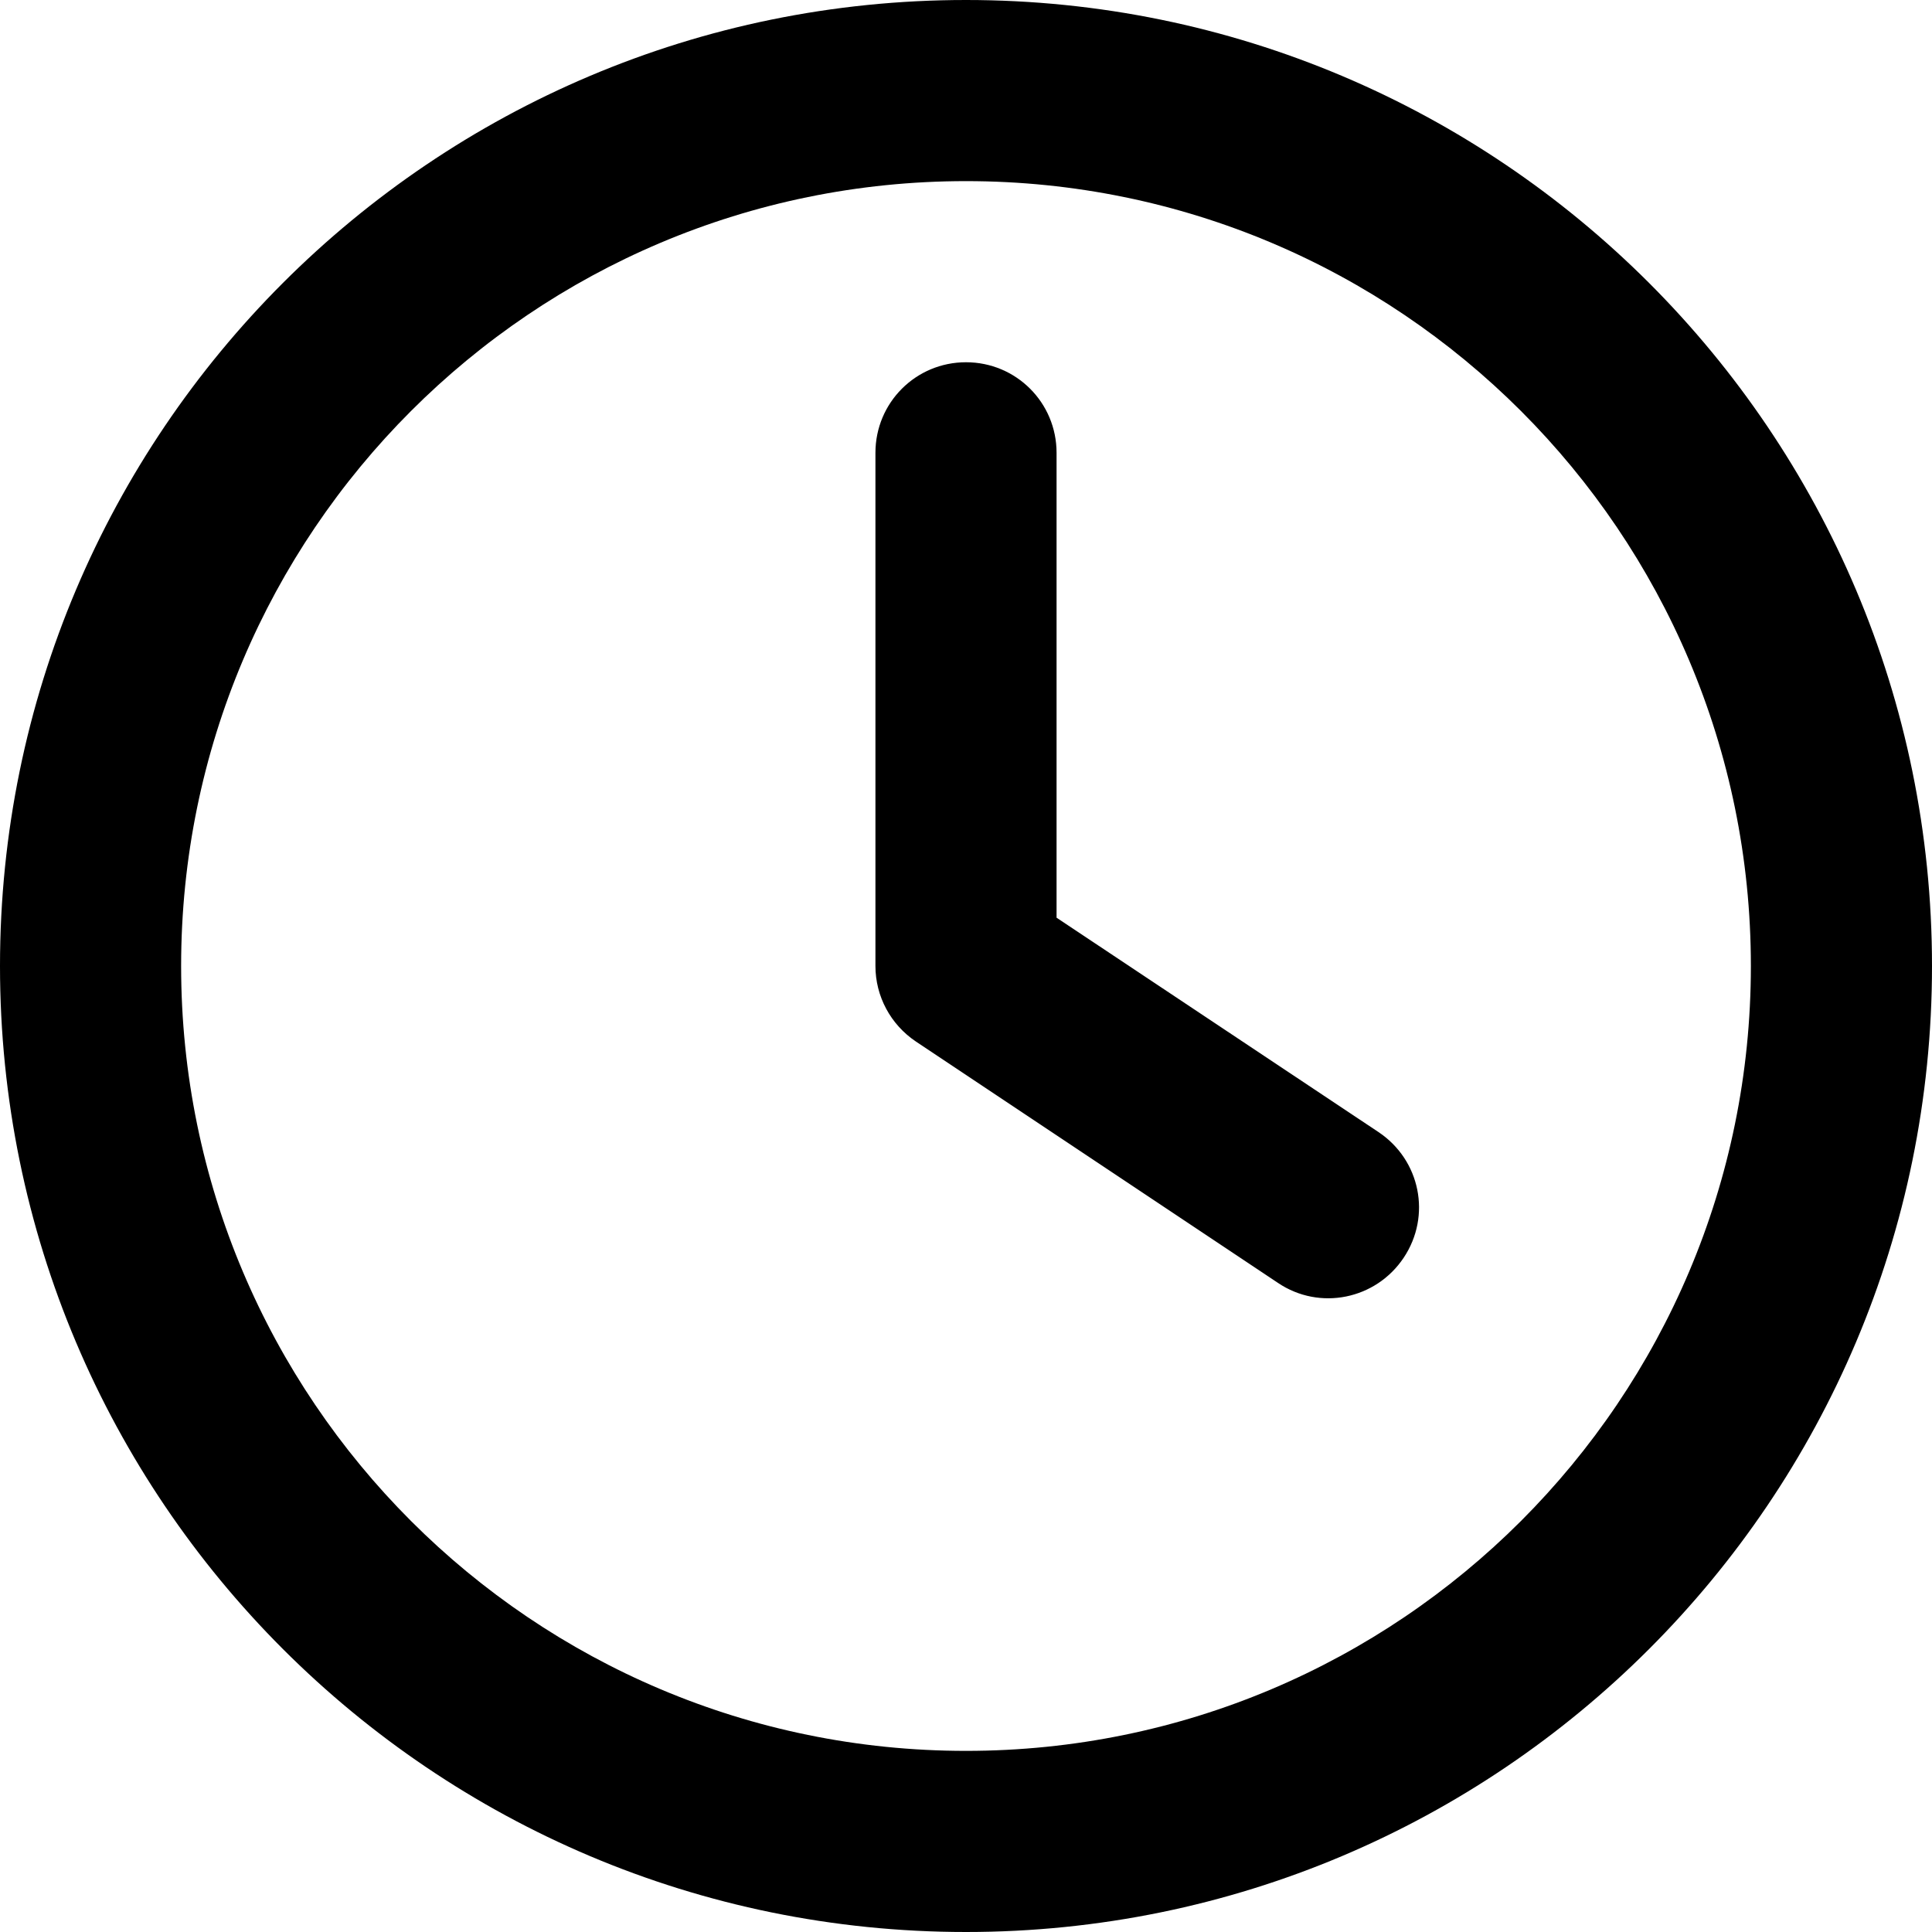
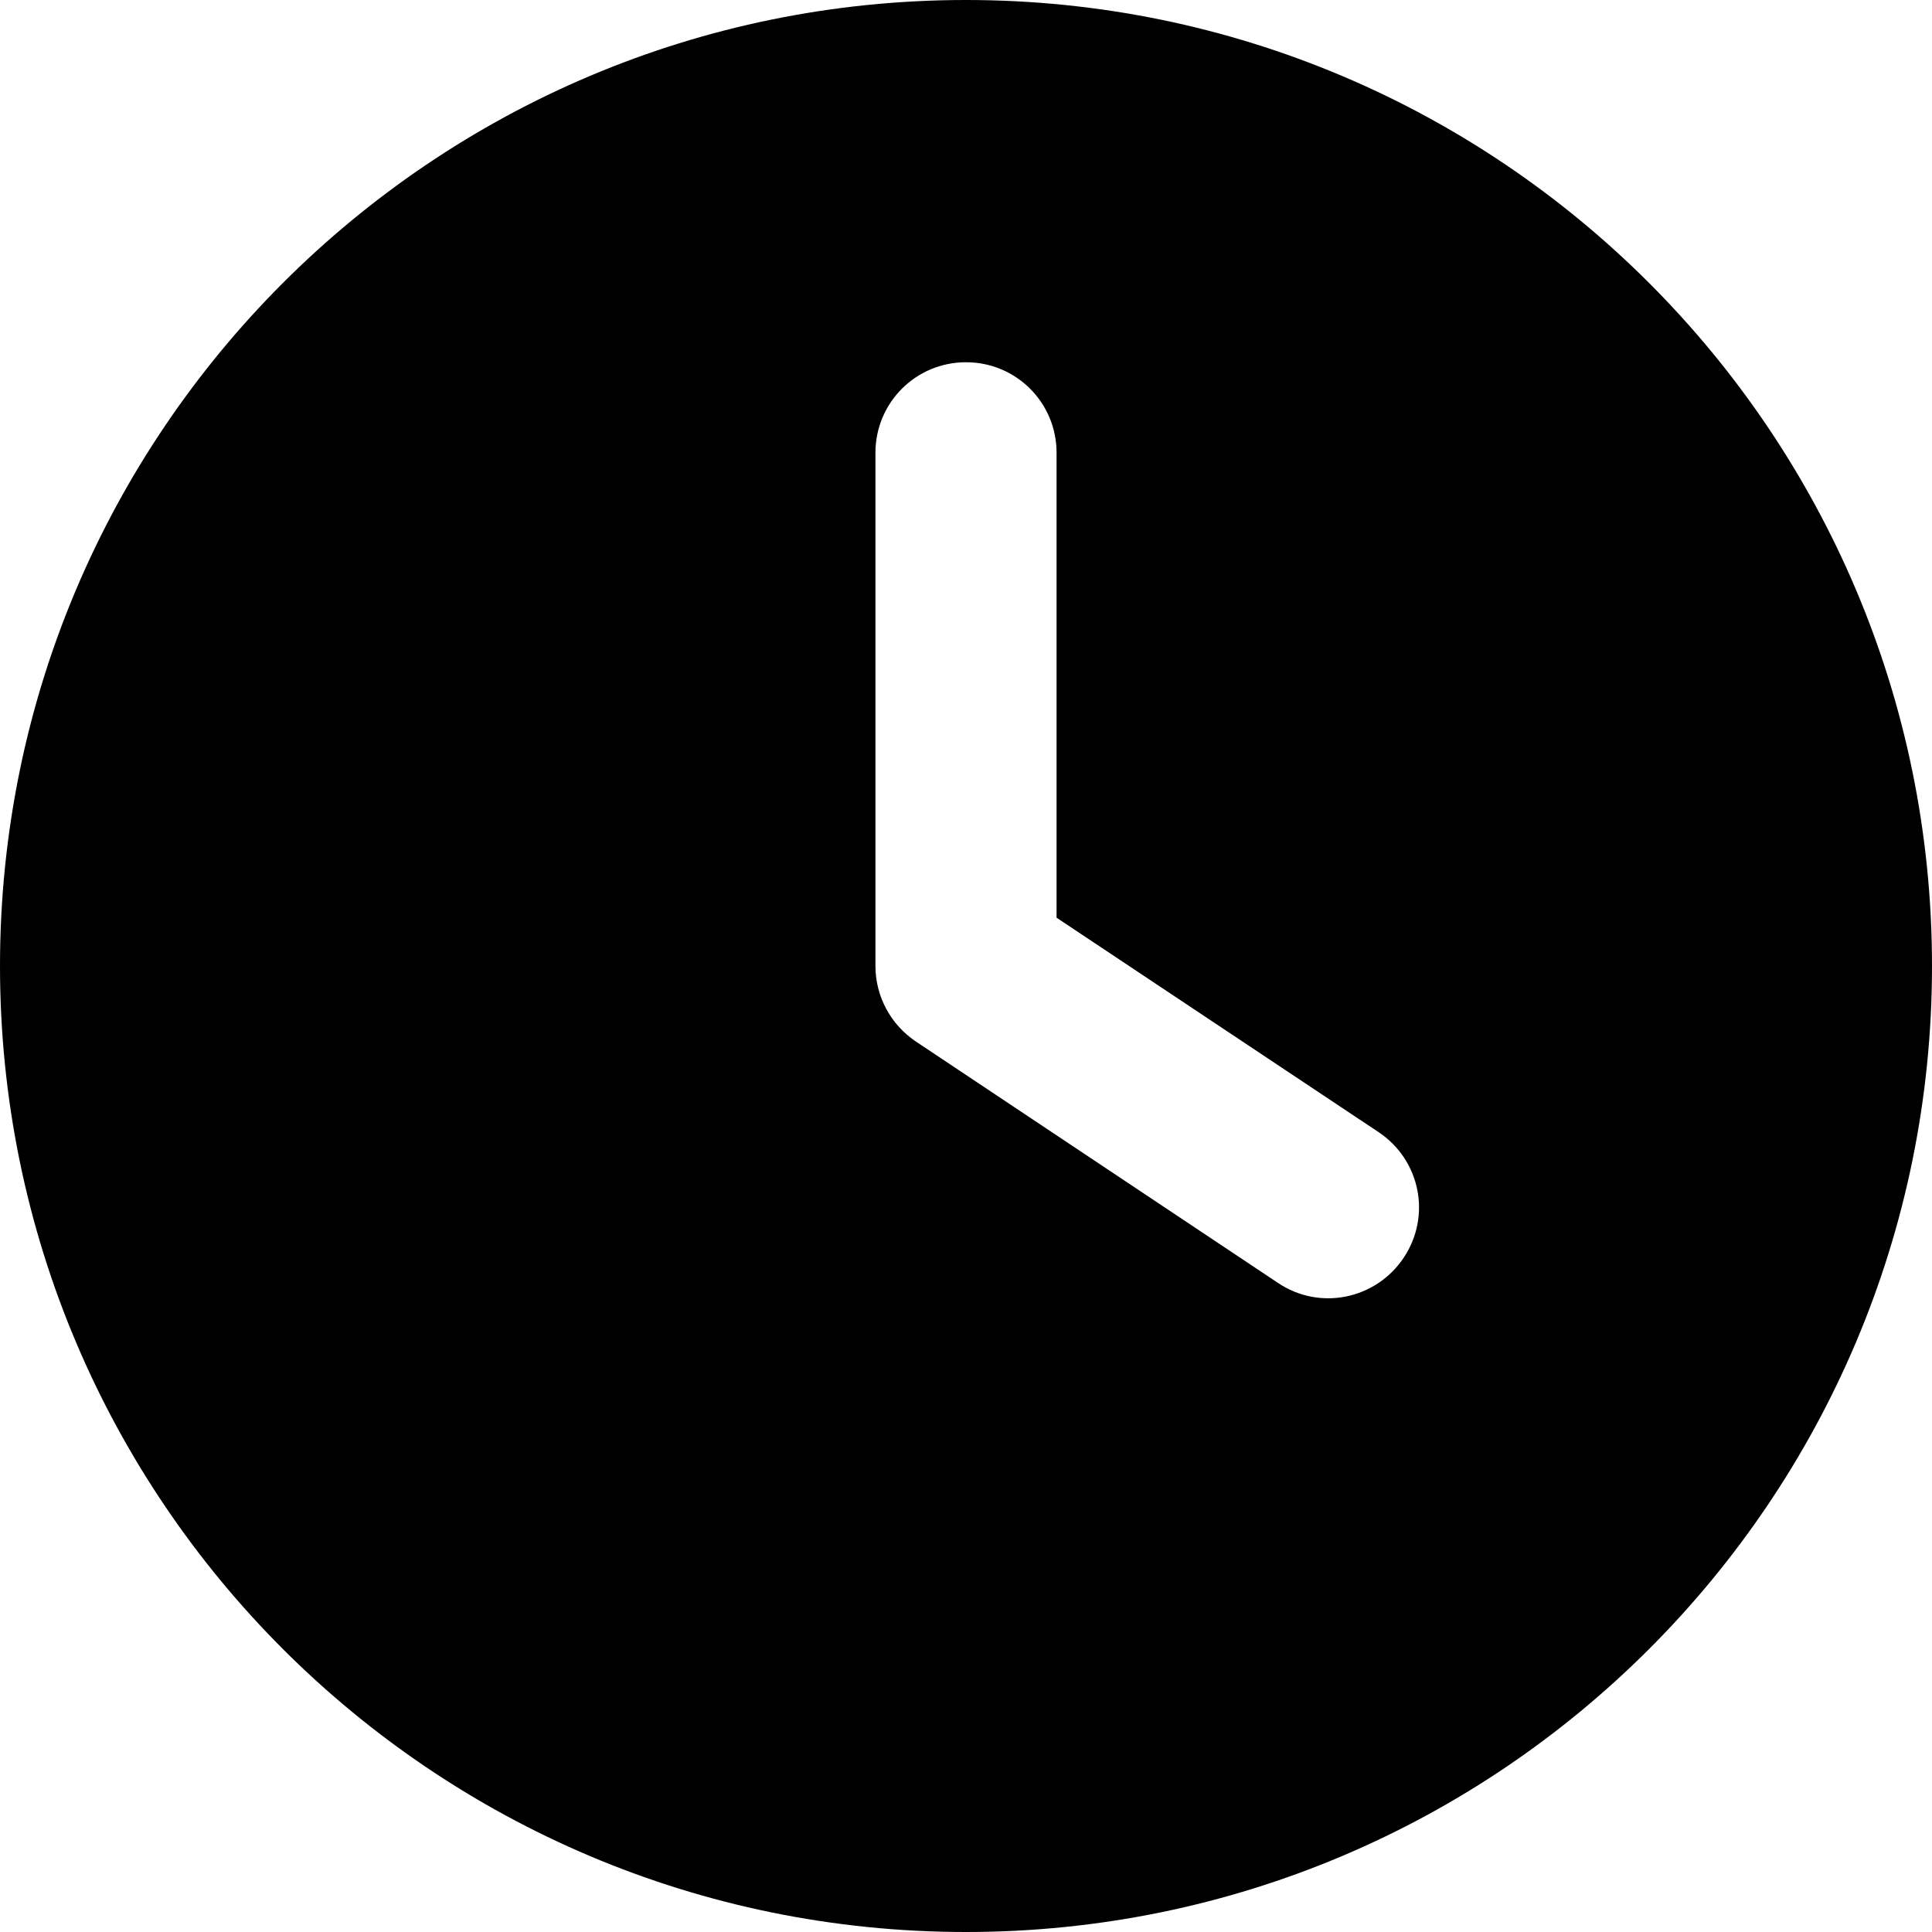
<svg xmlns="http://www.w3.org/2000/svg" viewBox="0 0 512 512">
-   <path d="M464 256A208 208 0 1 1 48 256a208 208 0 1 1 416 0zM0 256a256 256 0 1 0 512 0A256 256 0 1 0 0 256zM232 120V256c0 8 4 15.5 10.7 20l96 64c11 7.4 25.9 4.4 33.3-6.7s4.4-25.9-6.7-33.3L280 243.2V120c0-13.3-10.7-24-24-24s-24 10.7-24 24z" />
+   <path d="M256 0a256 256 0 1 1 0 512A256 256 0 1 1 256 0zM232 120V256c0 8 4 15.5 10.7 20l96 64c11 7.4 25.9 4.4 33.3-6.7s4.4-25.9-6.7-33.3L280 243.2V120c0-13.3-10.7-24-24-24s-24 10.7-24 24z" />
</svg>
